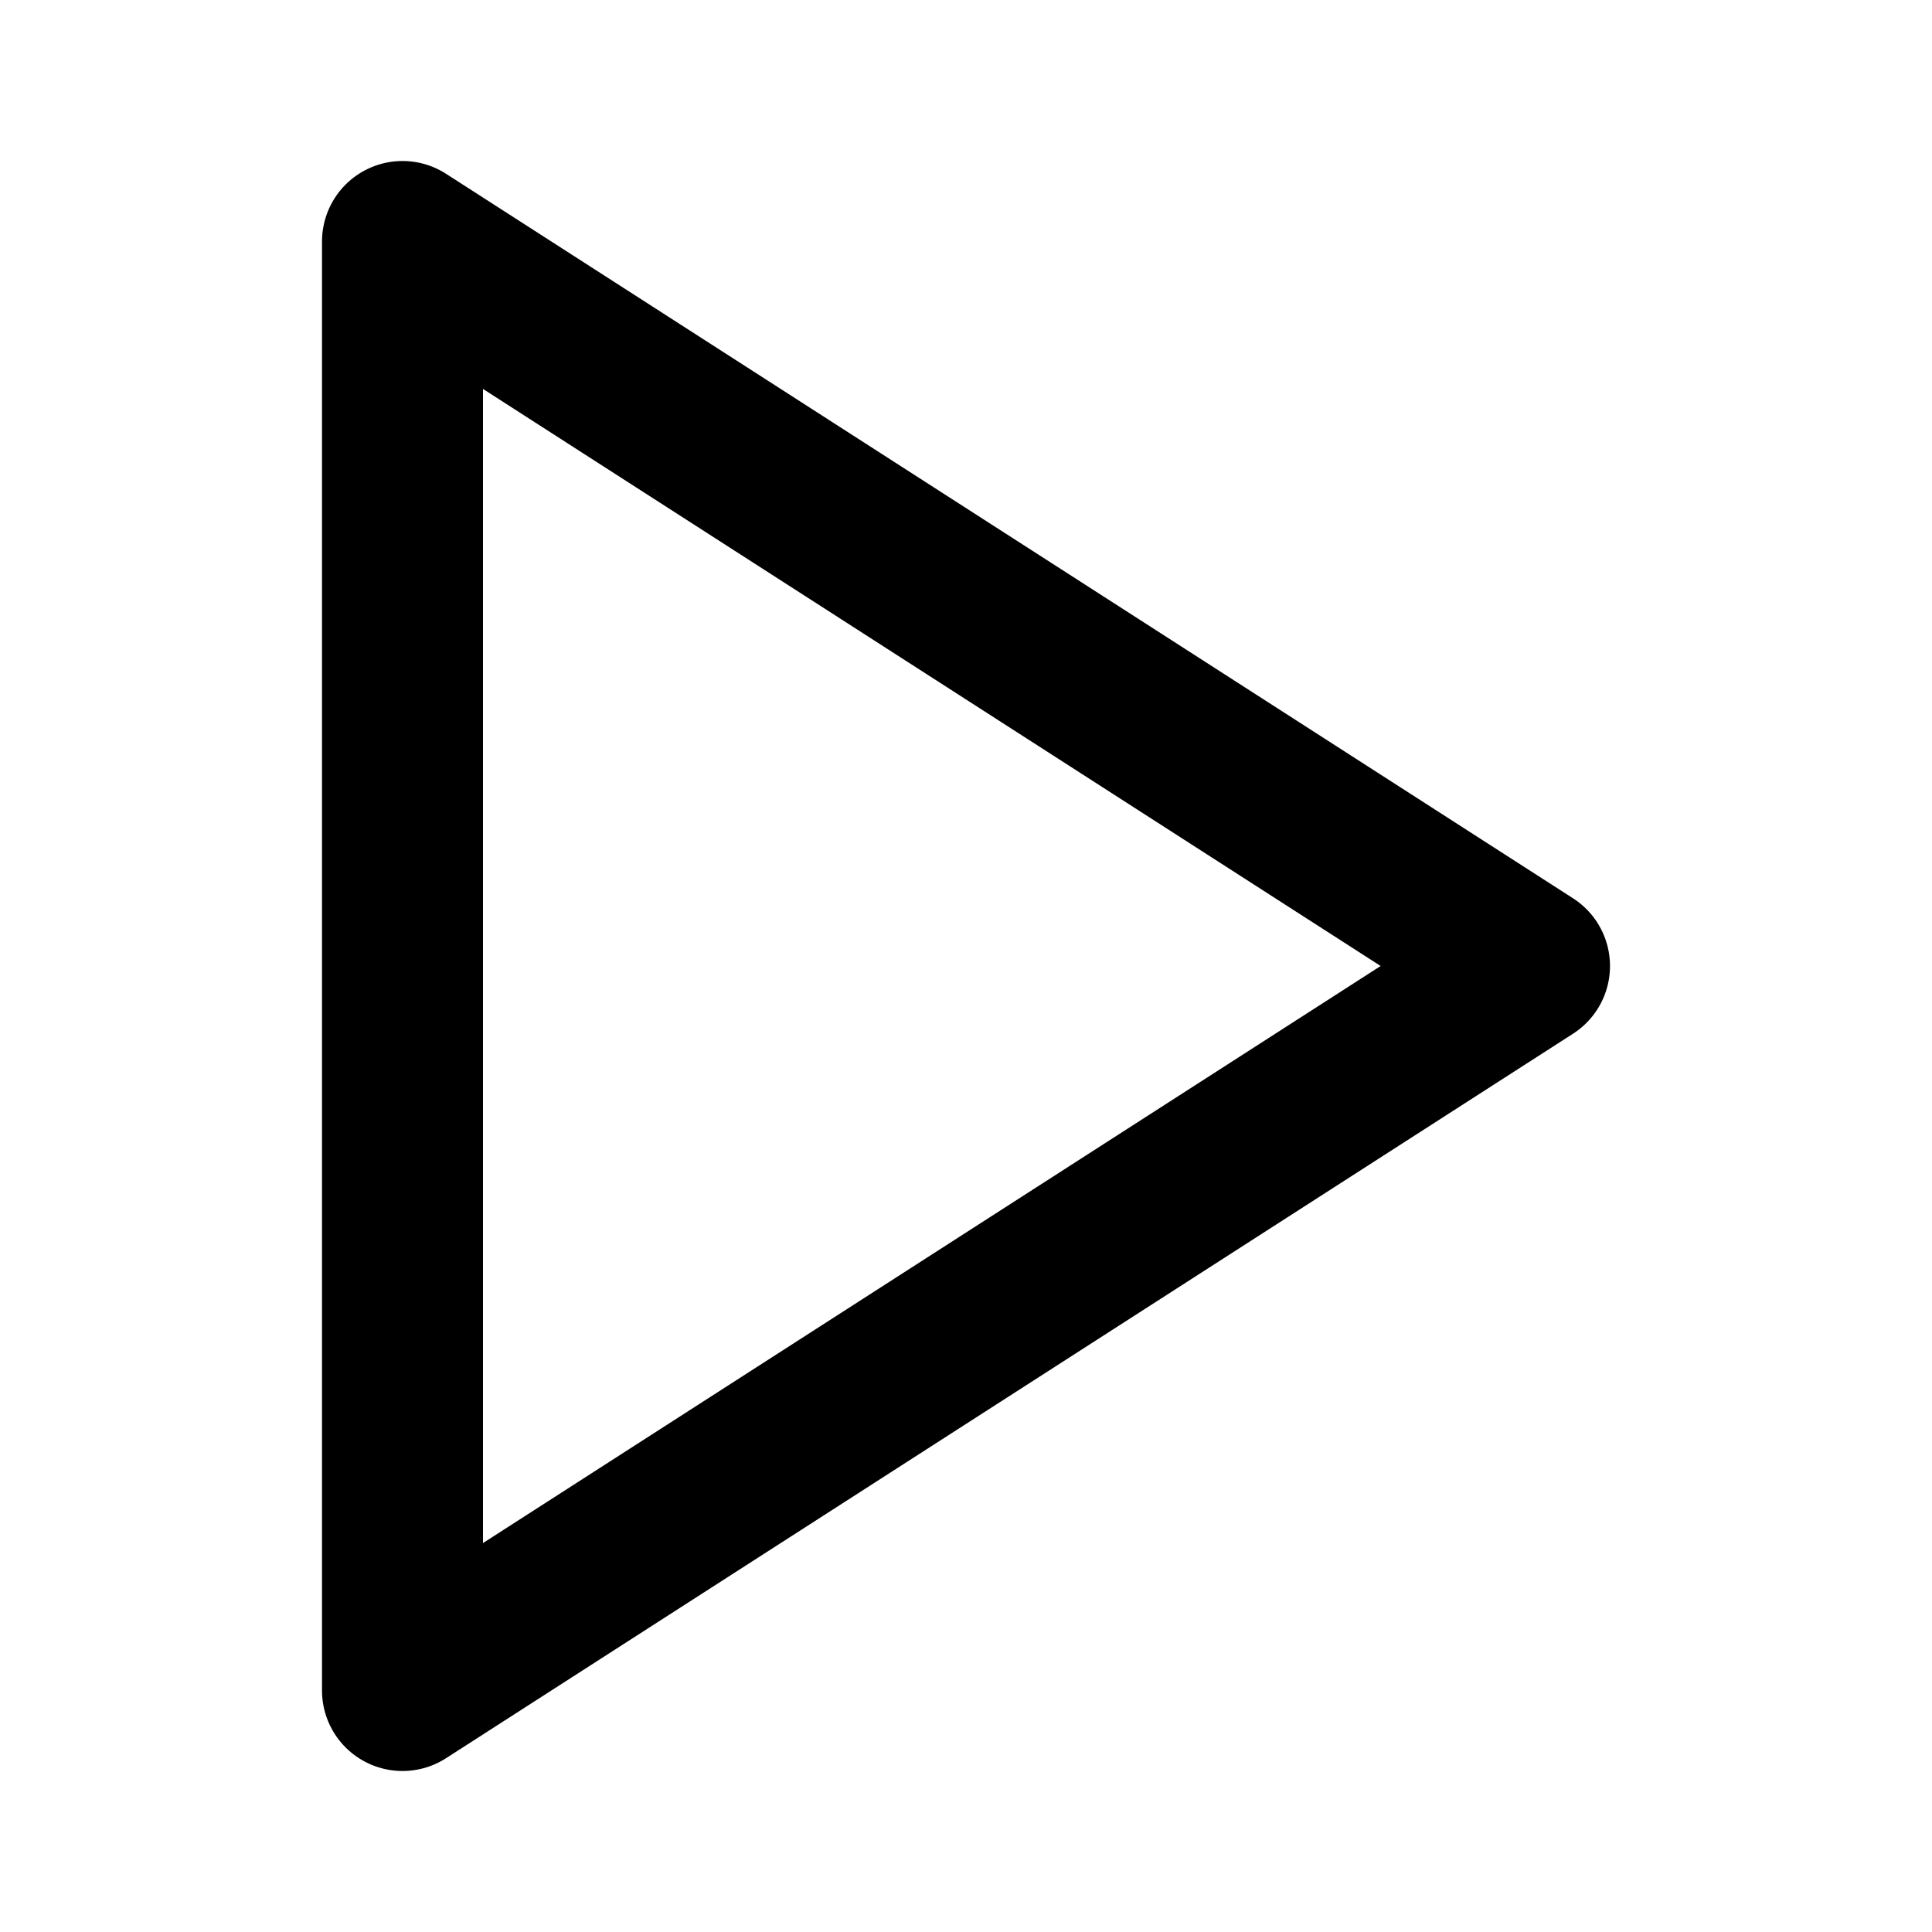
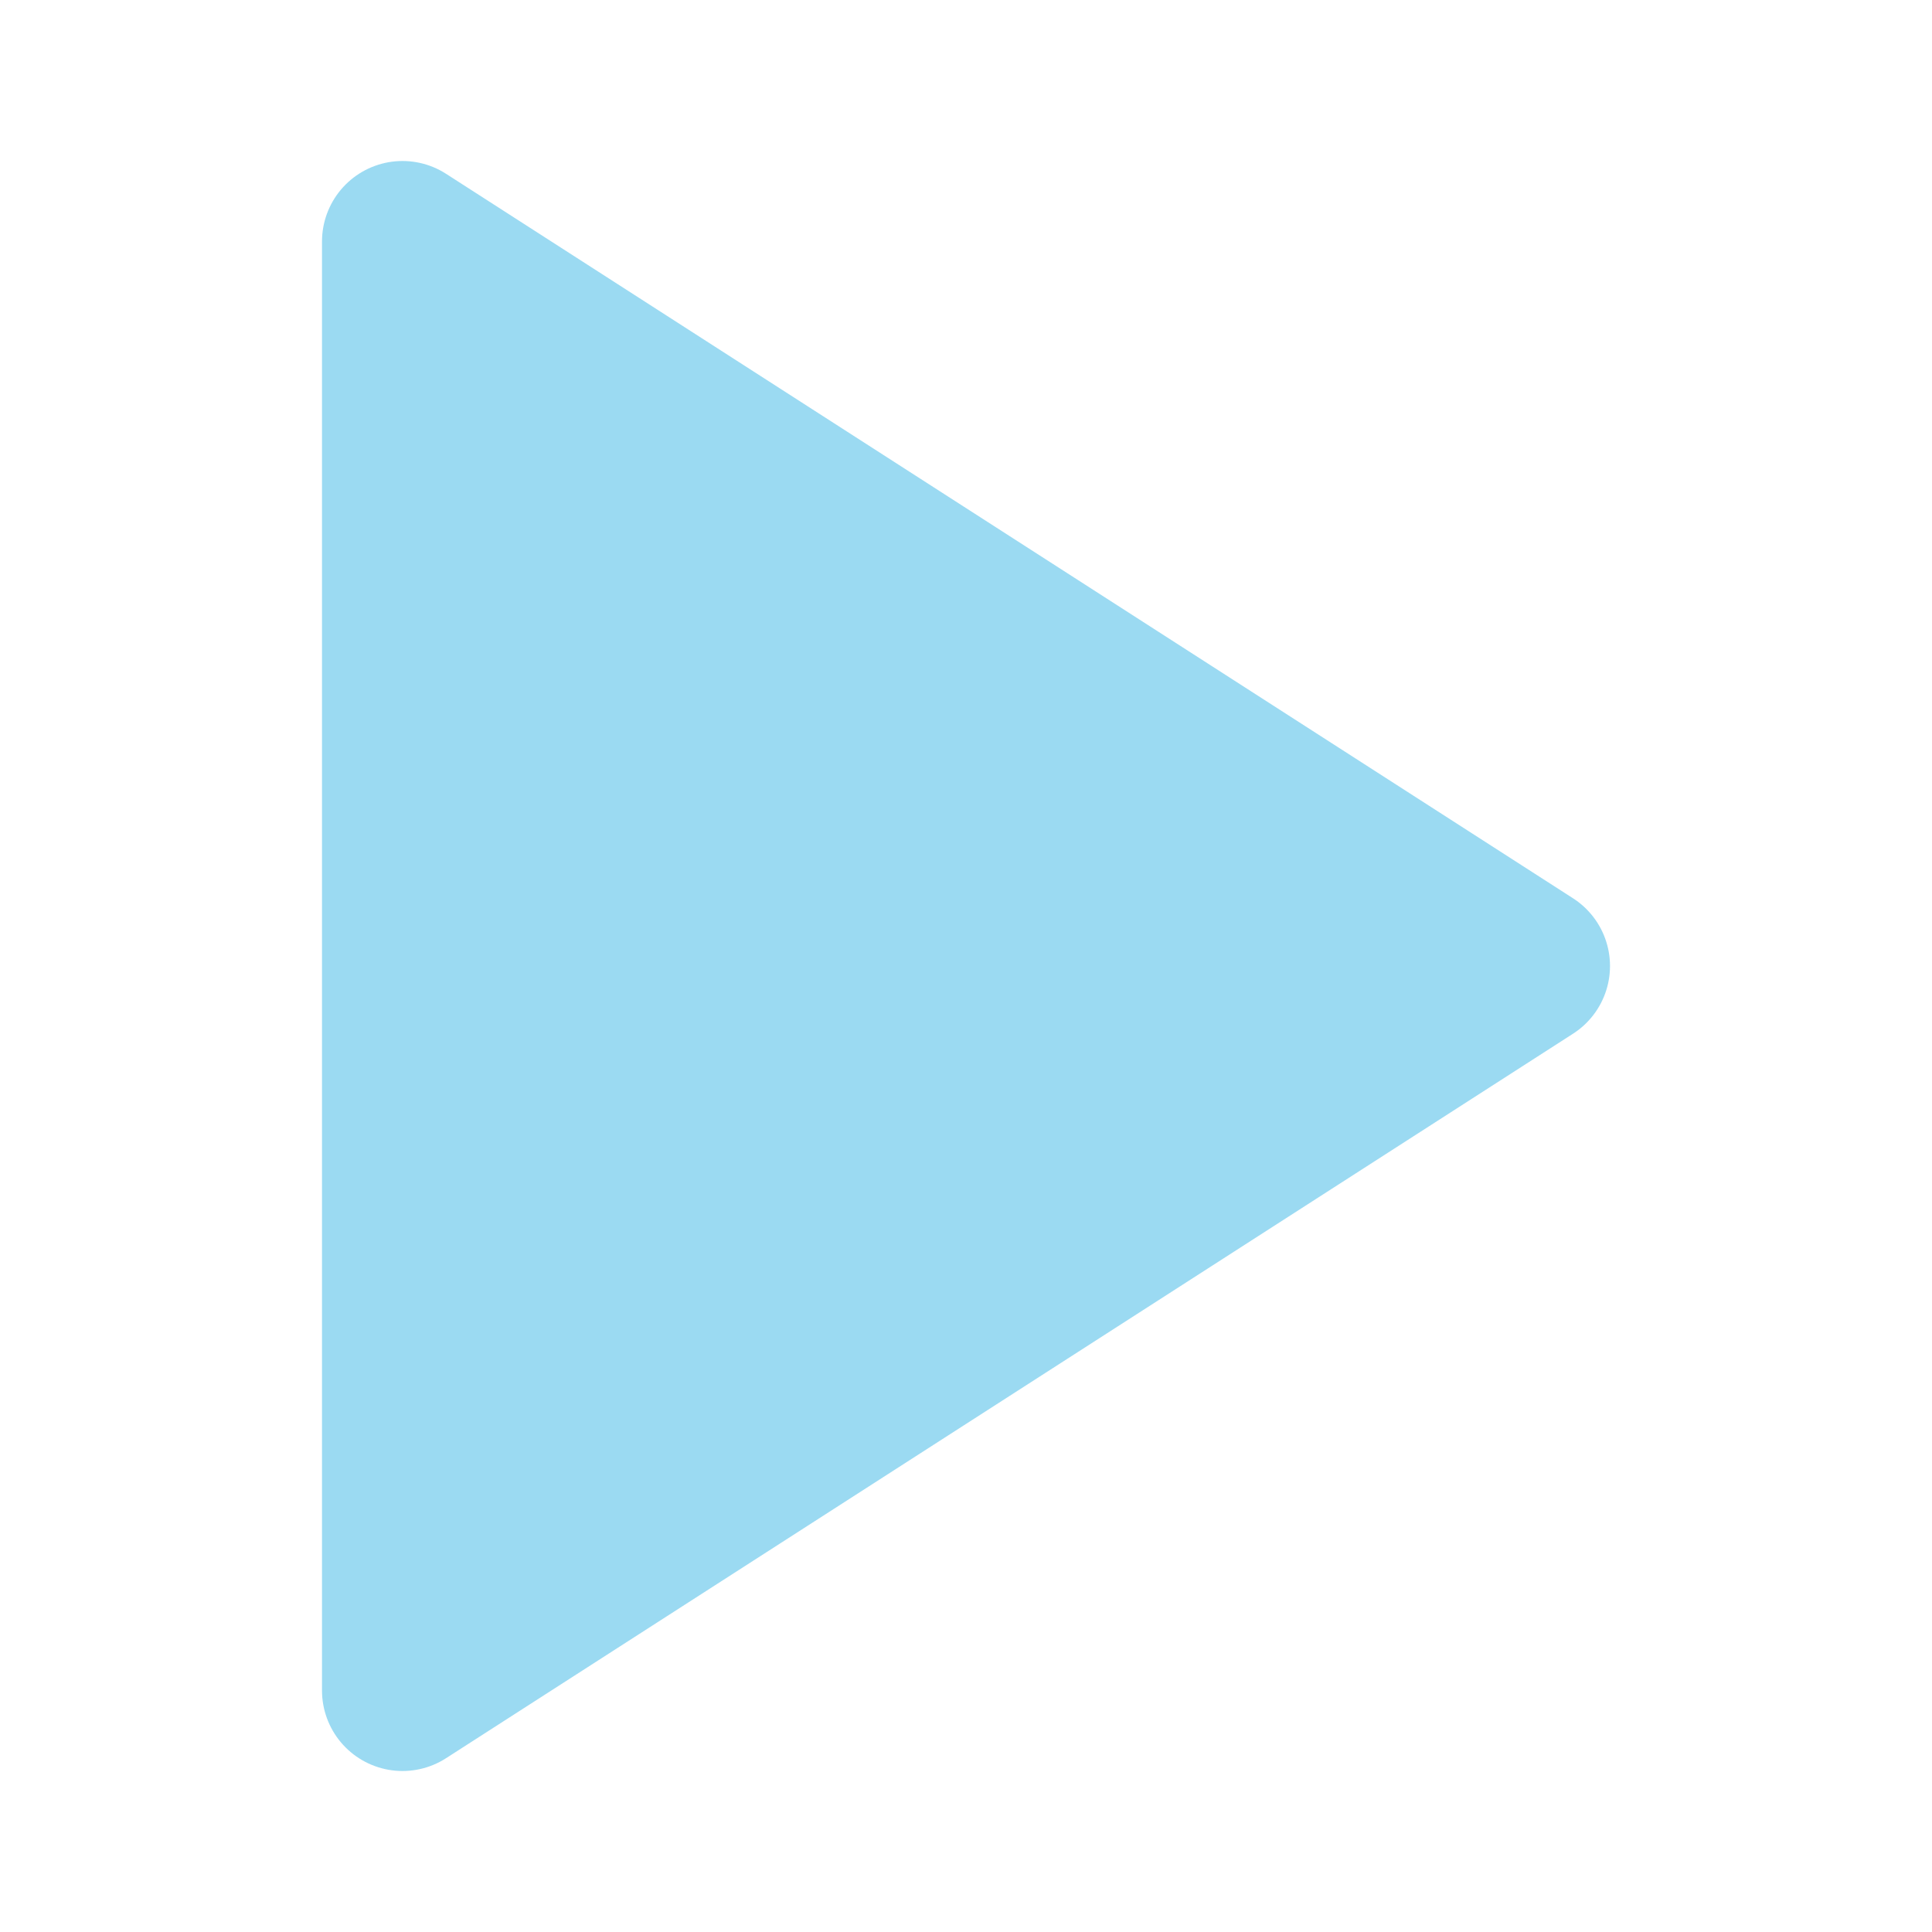
- <svg xmlns="http://www.w3.org/2000/svg" width="24" height="24" viewBox="0 0 24 24" fill="none" stroke="currentColor" stroke-width="2" stroke-linecap="round" stroke-linejoin="round" class="feather feather-play">
+ <svg xmlns="http://www.w3.org/2000/svg" width="24" height="24" viewBox="0 0 24 24" fill="#9bdaf2" stroke="#9bdaf2" stroke-width="2" stroke-linecap="round" stroke-linejoin="round" class="feather feather-play">
  <polygon points="5 3 19 12 5 21 5 3" />
</svg>
